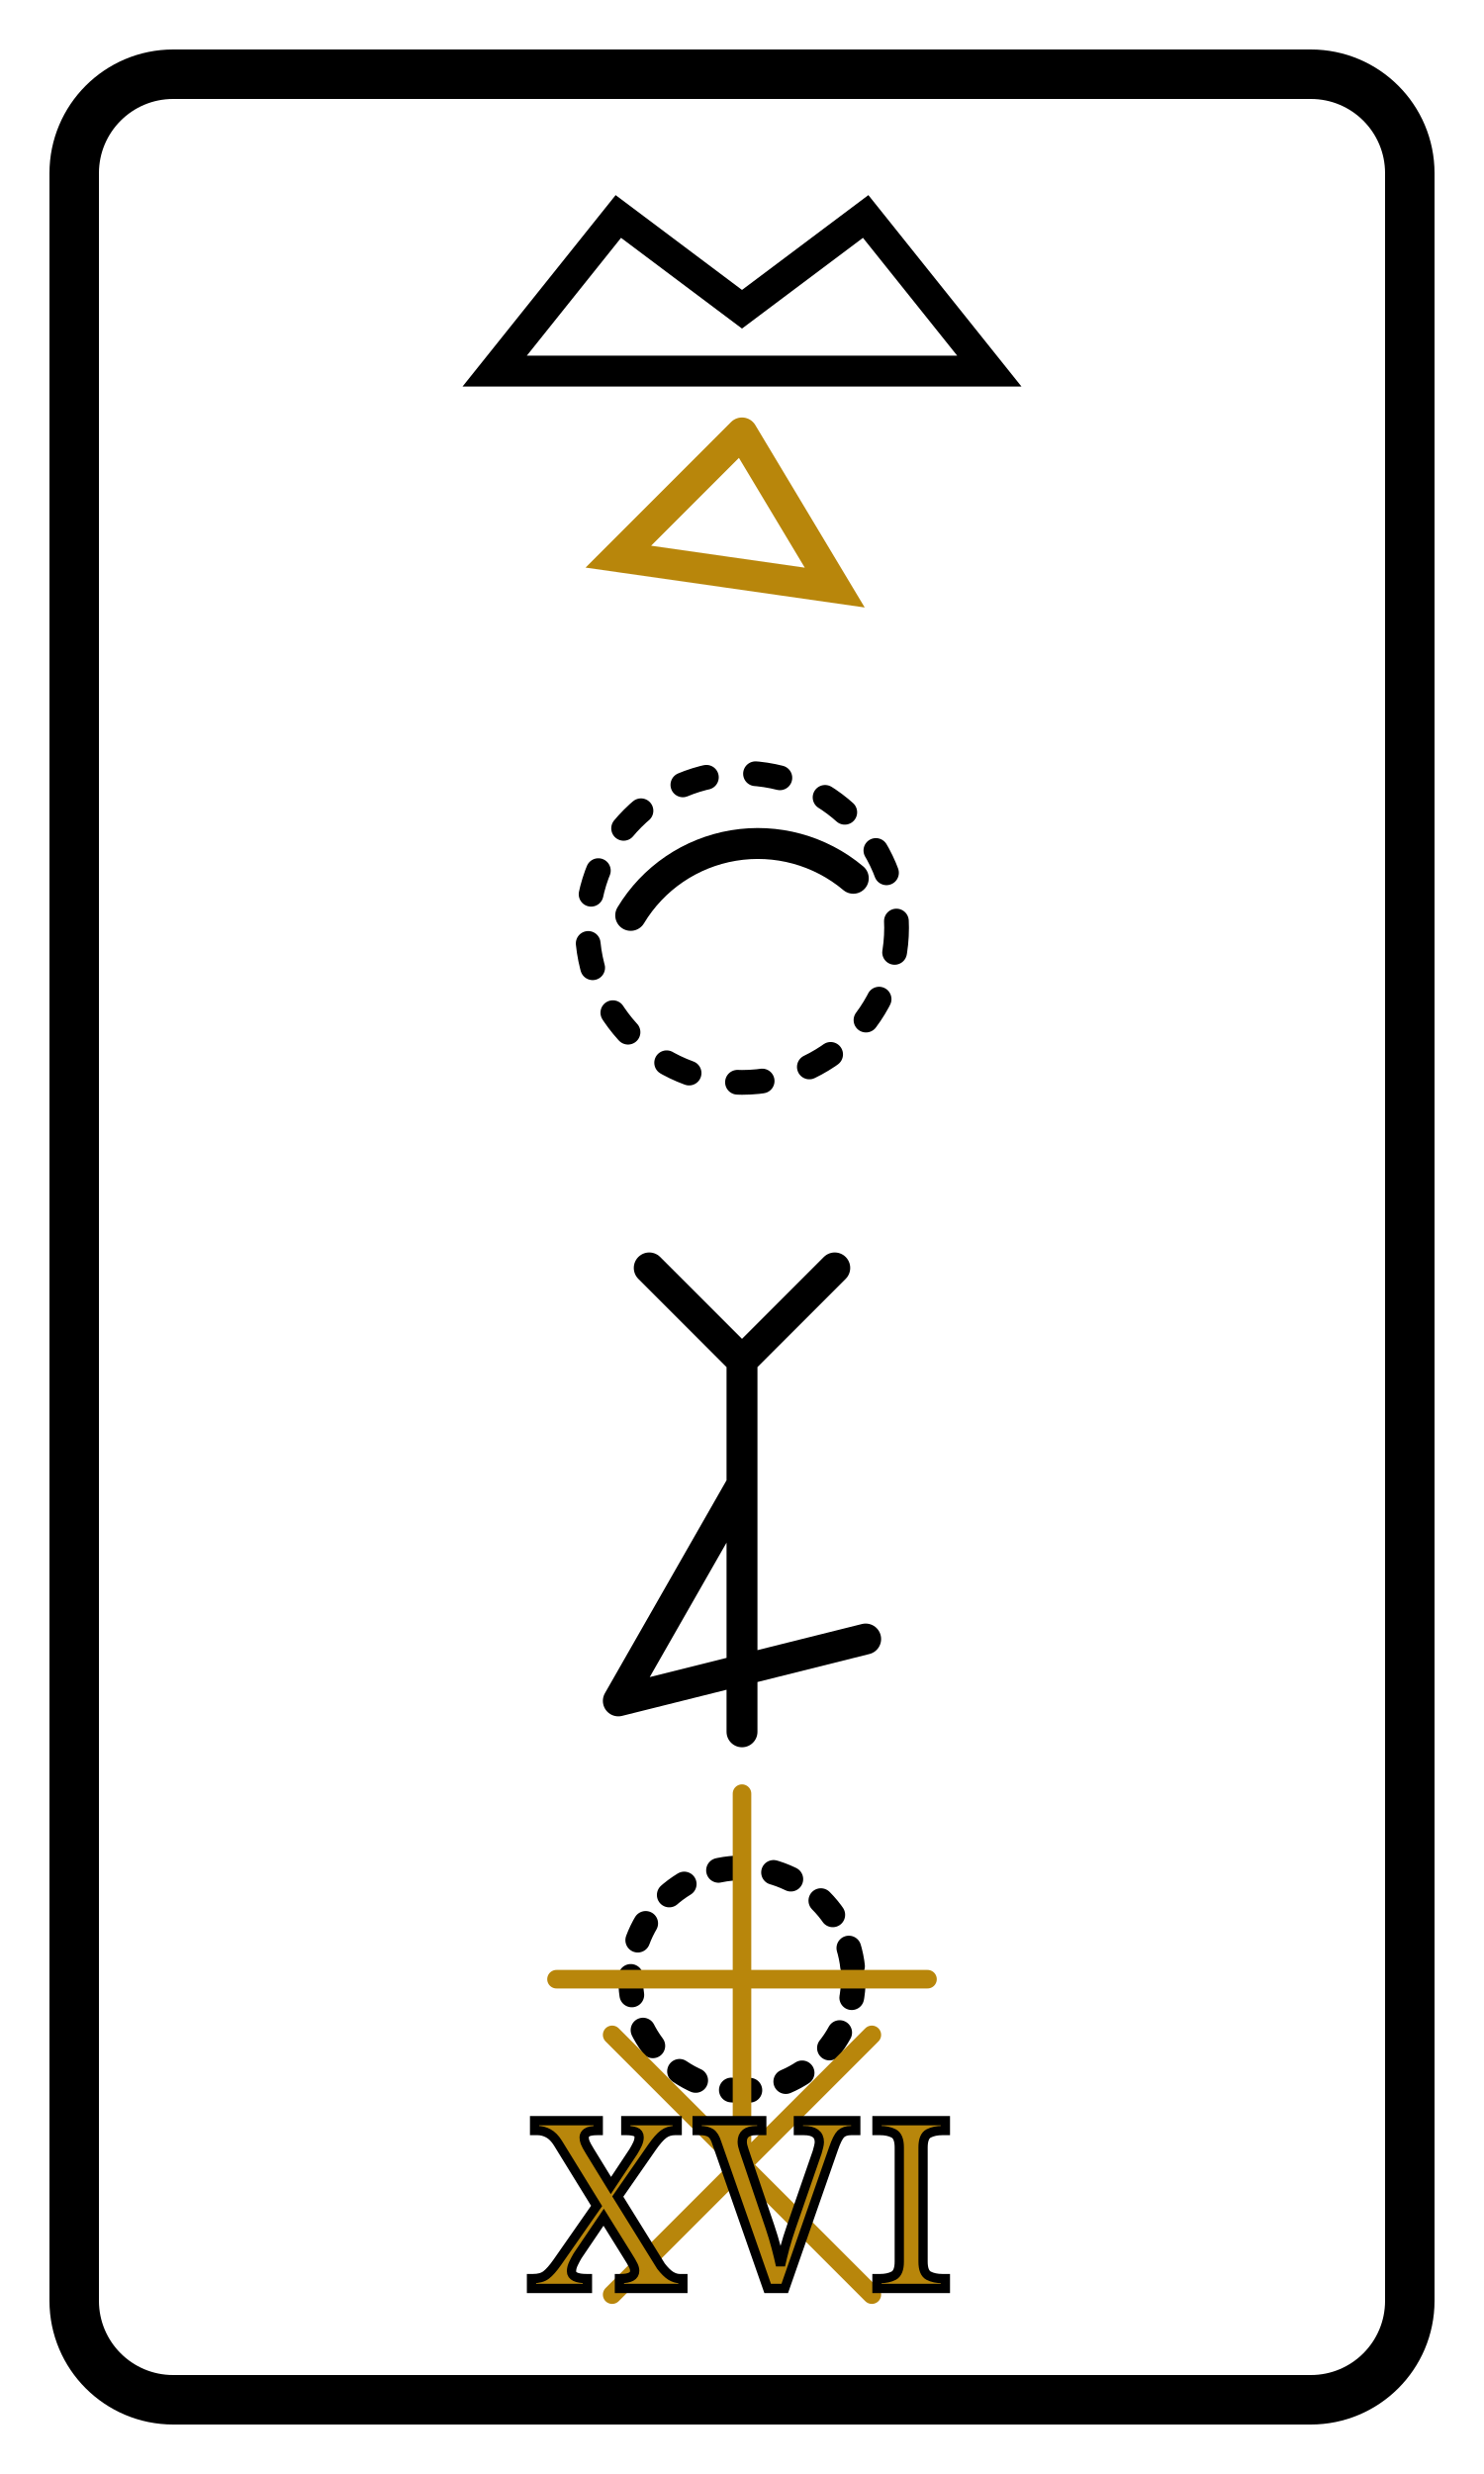
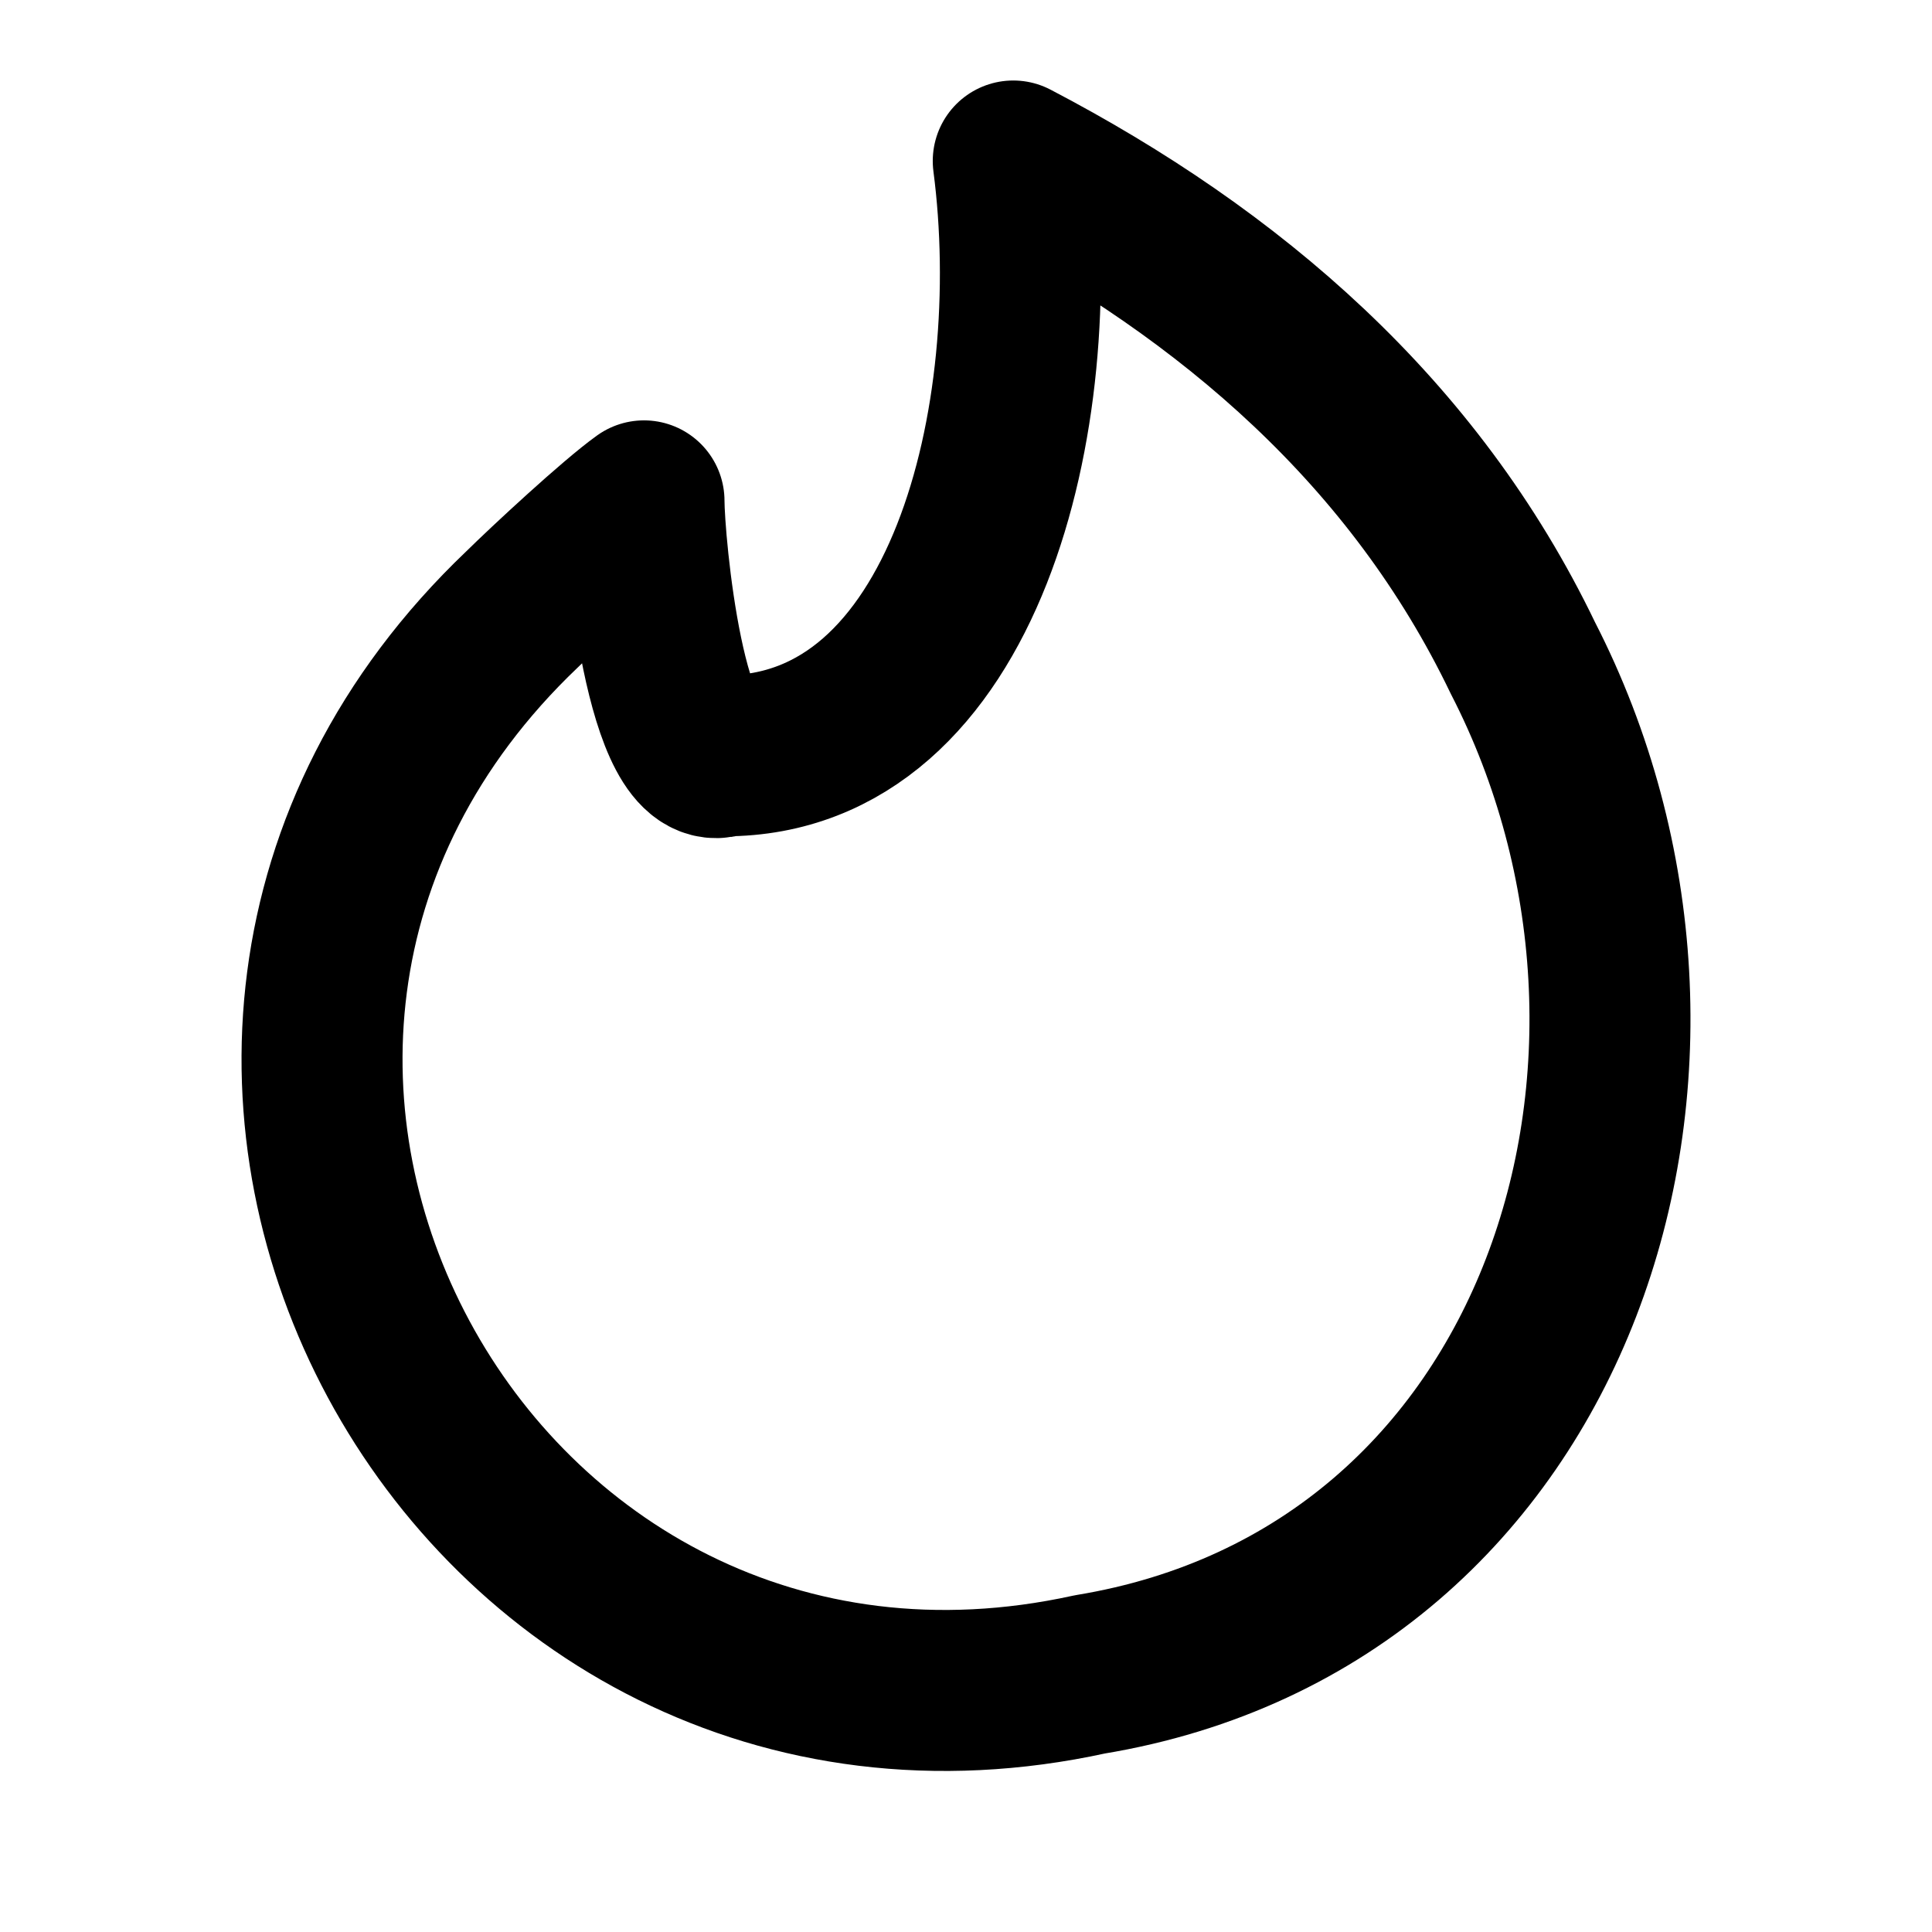
- <svg xmlns="http://www.w3.org/2000/svg" viewBox="0 0 240 400" fill="none" stroke="#0A0A0A" stroke-width="4" stroke-linecap="round">
-   <rect x="12" y="12" width="216" height="376" rx="16" stroke="#000000" stroke-width="8" />
-   <g transform="translate(120 120)" stroke="#B8860B">
-     <path d="M0-50l15 25-35-5 20-20" stroke-width="5" />
-     <circle cx="0" cy="30" r="25" stroke="#000000" stroke-dasharray="4 8" />
-     <path d="M-18 28a24 24 0 0 1 36-6" stroke="#000000" stroke-width="5" />
-   </g>
-   <path stroke="#000000" stroke-width="5" d="M120 220v60m0-60l-15-15m15 15l15-15            M120 240l-20 35 40-10" stroke-linejoin="round" />
-   <g stroke="#B8860B" stroke-width="4" transform="translate(120 320)">
-     <circle r="18" stroke="#000000" stroke-dasharray="3 6" />
-     <path d="M-30 0h60M0-30v60m-21-21l42 42m-42 0l42-42" stroke-width="3" />
-   </g>
-   <path d="M80 60h80l-20-25-20 15-20-15z" stroke="#000000" stroke-width="5" fill="none" />
-   <text x="120" y="370" stroke="#000000" stroke-width="1.5" text-anchor="middle" font-family="Georgia" font-size="38" fill="#B8860B" letter-spacing="2">XVI</text>
+ <svg xmlns="http://www.w3.org/2000/svg" width="24" height="24" viewBox="0 0 24 24" fill="none" stroke="currentColor" stroke-width="2" stroke-linecap="round" stroke-linejoin="round" class="icon icon-tabler icons-tabler-outline icon-tabler-brand-tinder">
+   <path stroke="none" d="M0 0h24v24H0z" fill="none" />
+   <path d="M18.918 8.174c2.56 4.982 .501 11.656 -5.38 12.626c-7.702 1.687 -12.84 -7.716 -7.054 -13.229c.309 -.305 1.161 -1.095 1.516 -1.349c0 .528 .27 3.475 1 3.167c3 0 4 -4.222 3.587 -7.389c2.7 1.411 4.987 3.376 6.331 6.174z" />
</svg>
